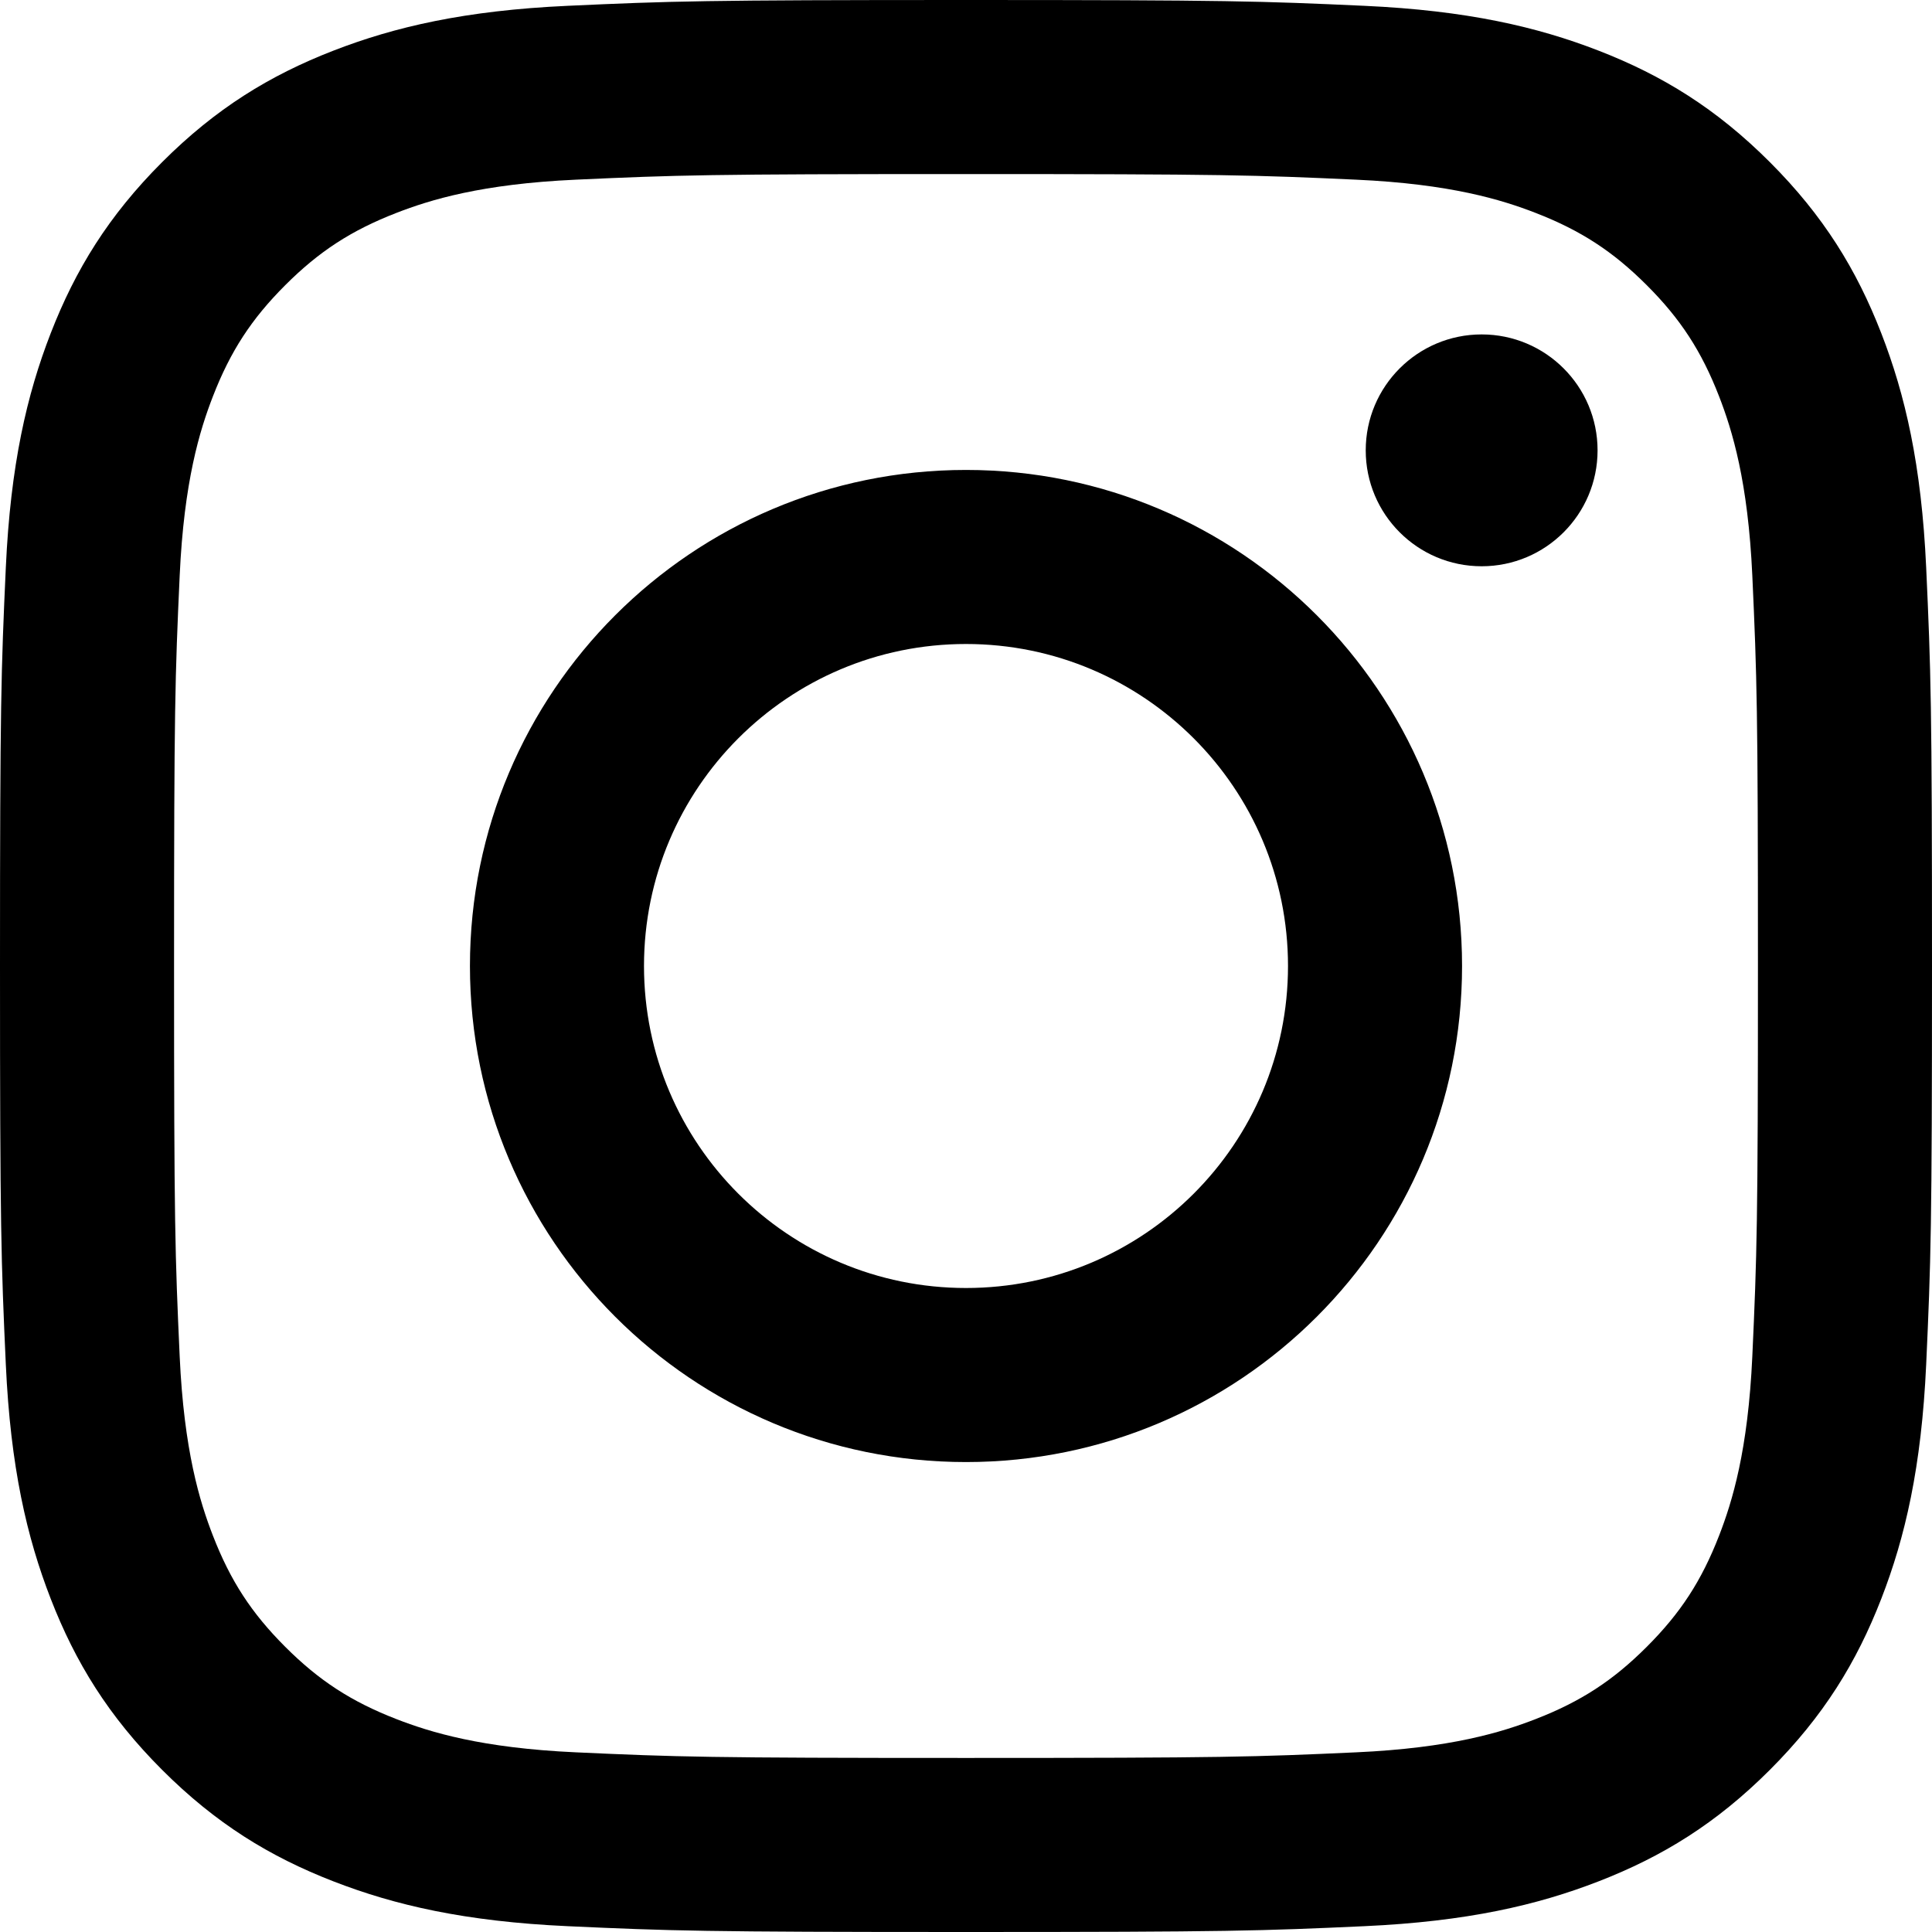
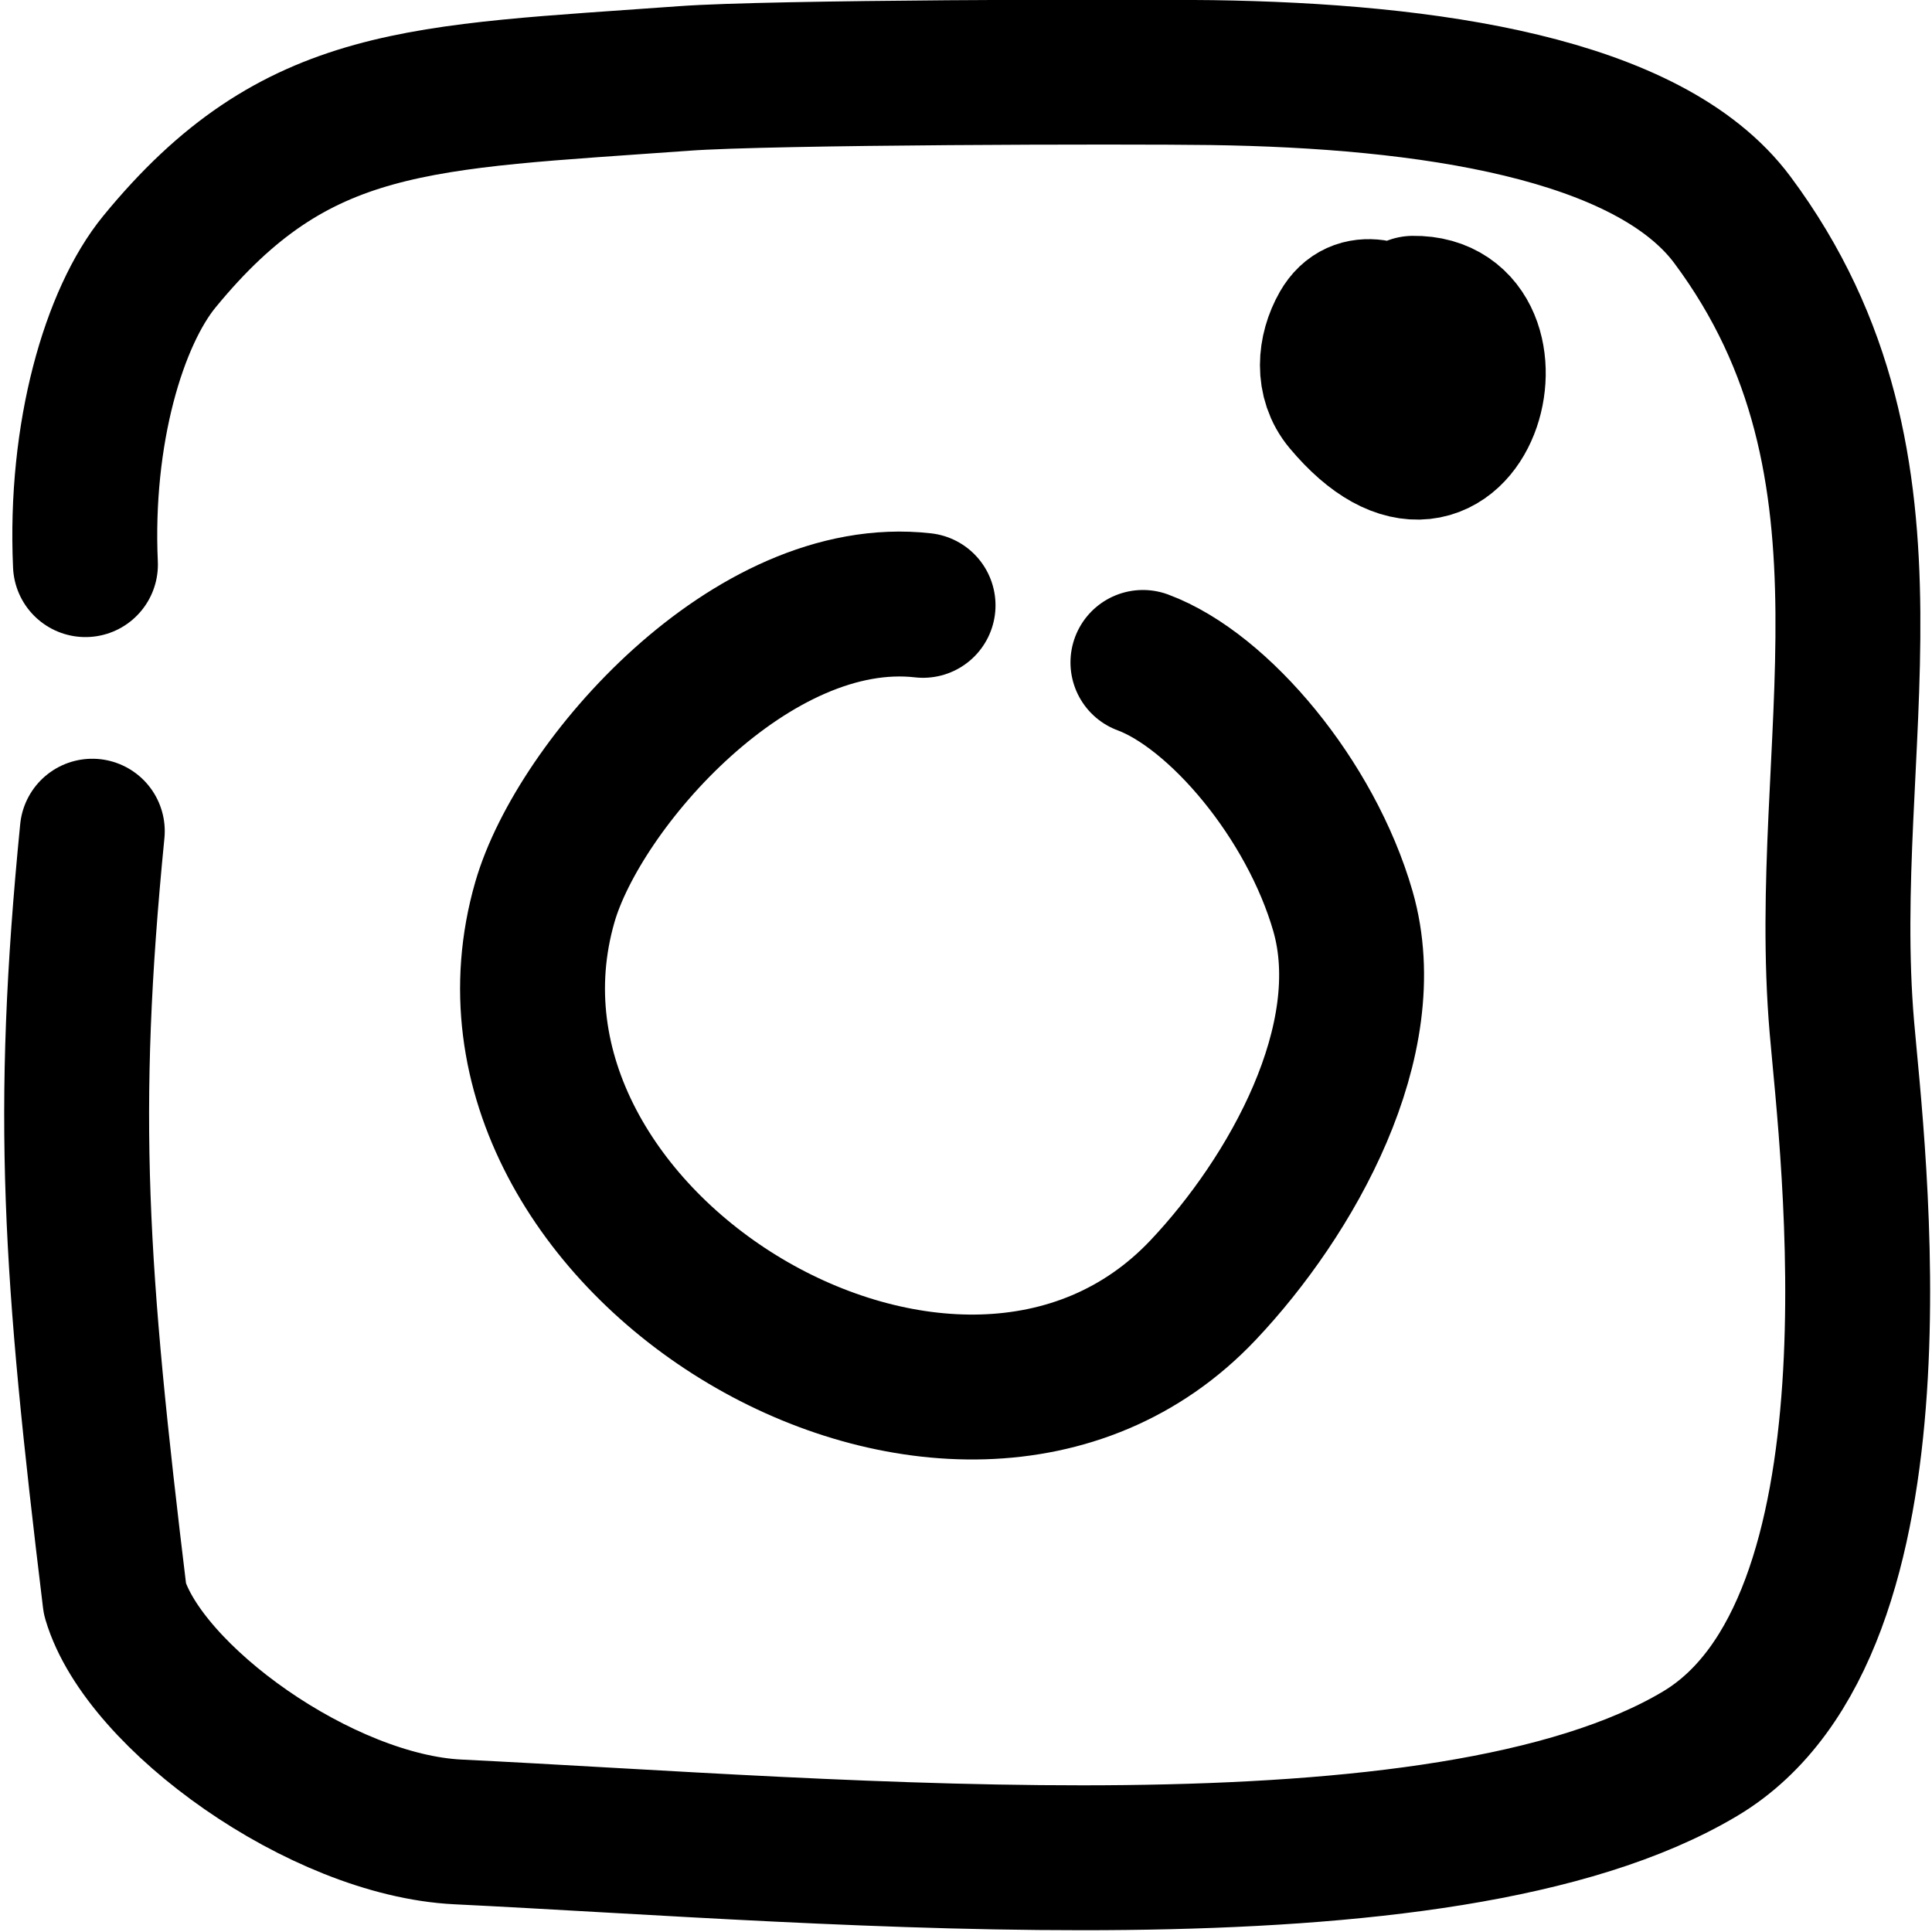
- <svg xmlns="http://www.w3.org/2000/svg" preserveAspectRatio="xMidYMid" viewBox="0 0 40 40">
-   <path fill="currentColor" d="M128 23.064c34.177 0 38.225.13 51.722.745 12.48.57 19.258 2.655 23.769 4.408 5.974 2.322 10.238 5.096 14.717 9.575 4.48 4.479 7.253 8.743 9.575 14.717 1.753 4.511 3.838 11.289 4.408 23.768.615 13.498.745 17.546.745 51.723 0 34.178-.13 38.226-.745 51.723-.57 12.48-2.655 19.257-4.408 23.768-2.322 5.974-5.096 10.239-9.575 14.718-4.479 4.479-8.743 7.253-14.717 9.574-4.511 1.753-11.289 3.839-23.769 4.408-13.495.616-17.543.746-51.722.746-34.18 0-38.228-.13-51.723-.746-12.48-.57-19.257-2.655-23.768-4.408-5.974-2.321-10.239-5.095-14.718-9.574-4.479-4.48-7.253-8.744-9.574-14.718-1.753-4.51-3.839-11.288-4.408-23.768-.616-13.497-.746-17.545-.746-51.723 0-34.177.13-38.225.746-51.722.57-12.48 2.655-19.258 4.408-23.769 2.321-5.974 5.095-10.238 9.574-14.717 4.48-4.48 8.744-7.253 14.718-9.575 4.51-1.753 11.288-3.838 23.768-4.408 13.497-.615 17.545-.745 51.723-.745M128 0C93.237 0 88.878.147 75.226.77c-13.625.622-22.93 2.786-31.071 5.95-8.418 3.271-15.556 7.648-22.672 14.764C14.367 28.6 9.991 35.738 6.72 44.155 3.555 52.297 1.392 61.602.77 75.226.147 88.878 0 93.237 0 128c0 34.763.147 39.122.77 52.774.622 13.625 2.785 22.93 5.95 31.071 3.27 8.417 7.647 15.556 14.763 22.672 7.116 7.116 14.254 11.492 22.672 14.763 8.142 3.165 17.446 5.328 31.07 5.95 13.653.623 18.012.77 52.775.77s39.122-.147 52.774-.77c13.624-.622 22.929-2.785 31.07-5.95 8.418-3.27 15.556-7.647 22.672-14.763 7.116-7.116 11.493-14.254 14.764-22.672 3.164-8.142 5.328-17.446 5.95-31.07.623-13.653.77-18.012.77-52.775s-.147-39.122-.77-52.774c-.622-13.624-2.786-22.929-5.95-31.07-3.271-8.418-7.648-15.556-14.764-22.672C227.4 14.368 220.262 9.99 211.845 6.72c-8.142-3.164-17.447-5.328-31.071-5.95C167.122.147 162.763 0 128 0Zm0 62.27C91.698 62.27 62.27 91.7 62.27 128c0 36.302 29.428 65.73 65.73 65.73 36.301 0 65.73-29.428 65.73-65.73 0-36.301-29.429-65.73-65.73-65.73zm0 108.397c-23.564 0-42.667-19.103-42.667-42.667S104.436 85.333 128 85.333s42.667 19.103 42.667 42.667-19.103 42.667-42.667 42.667zm83.686-110.994c0 8.484-6.876 15.36-15.36 15.36-8.483 0-15.36-6.876-15.36-15.36 0-8.483 6.877-15.36 15.36-15.36 8.484 0 15.36 6.877 15.36 15.36z" style="fill:currentColor;fill-opacity:1" transform="scale(.15625)" />
+ <svg xmlns="http://www.w3.org/2000/svg" preserveAspectRatio="xMidYMid" viewBox="0 0 40 40" version="1.1" id="svg10724">
+   <defs id="defs10728" />
+   <path style="fill:none;stroke:currentColor;stroke-width:3;stroke-linecap:round;stroke-linejoin:round" d="M 1.769,11.69 C 1.646,8.964 2.364,6.561 3.3,5.418 6.136,1.958 8.685,2.024 14.167,1.624 15.961,1.493 23.3,1.478 25.084,1.503 c 4.459,0.064 9.05,0.722 10.783,3.049 3.849,5.168 1.773,10.938 2.267,16.714 0.214,2.507 1.467,12.418 -2.936,15.043 C 29.855,39.494 17.413,38.315 9.482,37.928 6.648,37.79 2.981,35.139 2.38,33.11 1.553,26.294 1.332,23.078 1.911,17.209" id="path11212" />
+   <path style="fill:none;stroke:currentColor;stroke-width:3;stroke-linecap:round;stroke-linejoin:round" d="m 19.111,12.533 c -3.55,-0.402 -7.131,3.718 -7.83,6.144 -2.03,7.047 8.547,13.409 13.628,8.033 1.826,-1.932 3.663,-5.174 2.895,-7.845 -0.668,-2.318 -2.573,-4.568 -4.141,-5.15" id="path11214" />
+   <path style="fill:none;stroke:currentColor;stroke-width:3;stroke-linecap:round;stroke-linejoin:round" d="m 29.166,6.774 c -0.434,-0.283 -1.038,-0.56 -1.364,0.008 -0.271,0.473 -0.322,1.093 0.05,1.536 2.47,2.944 3.769,-1.969 1.405,-1.935" id="path11216" />
</svg>
